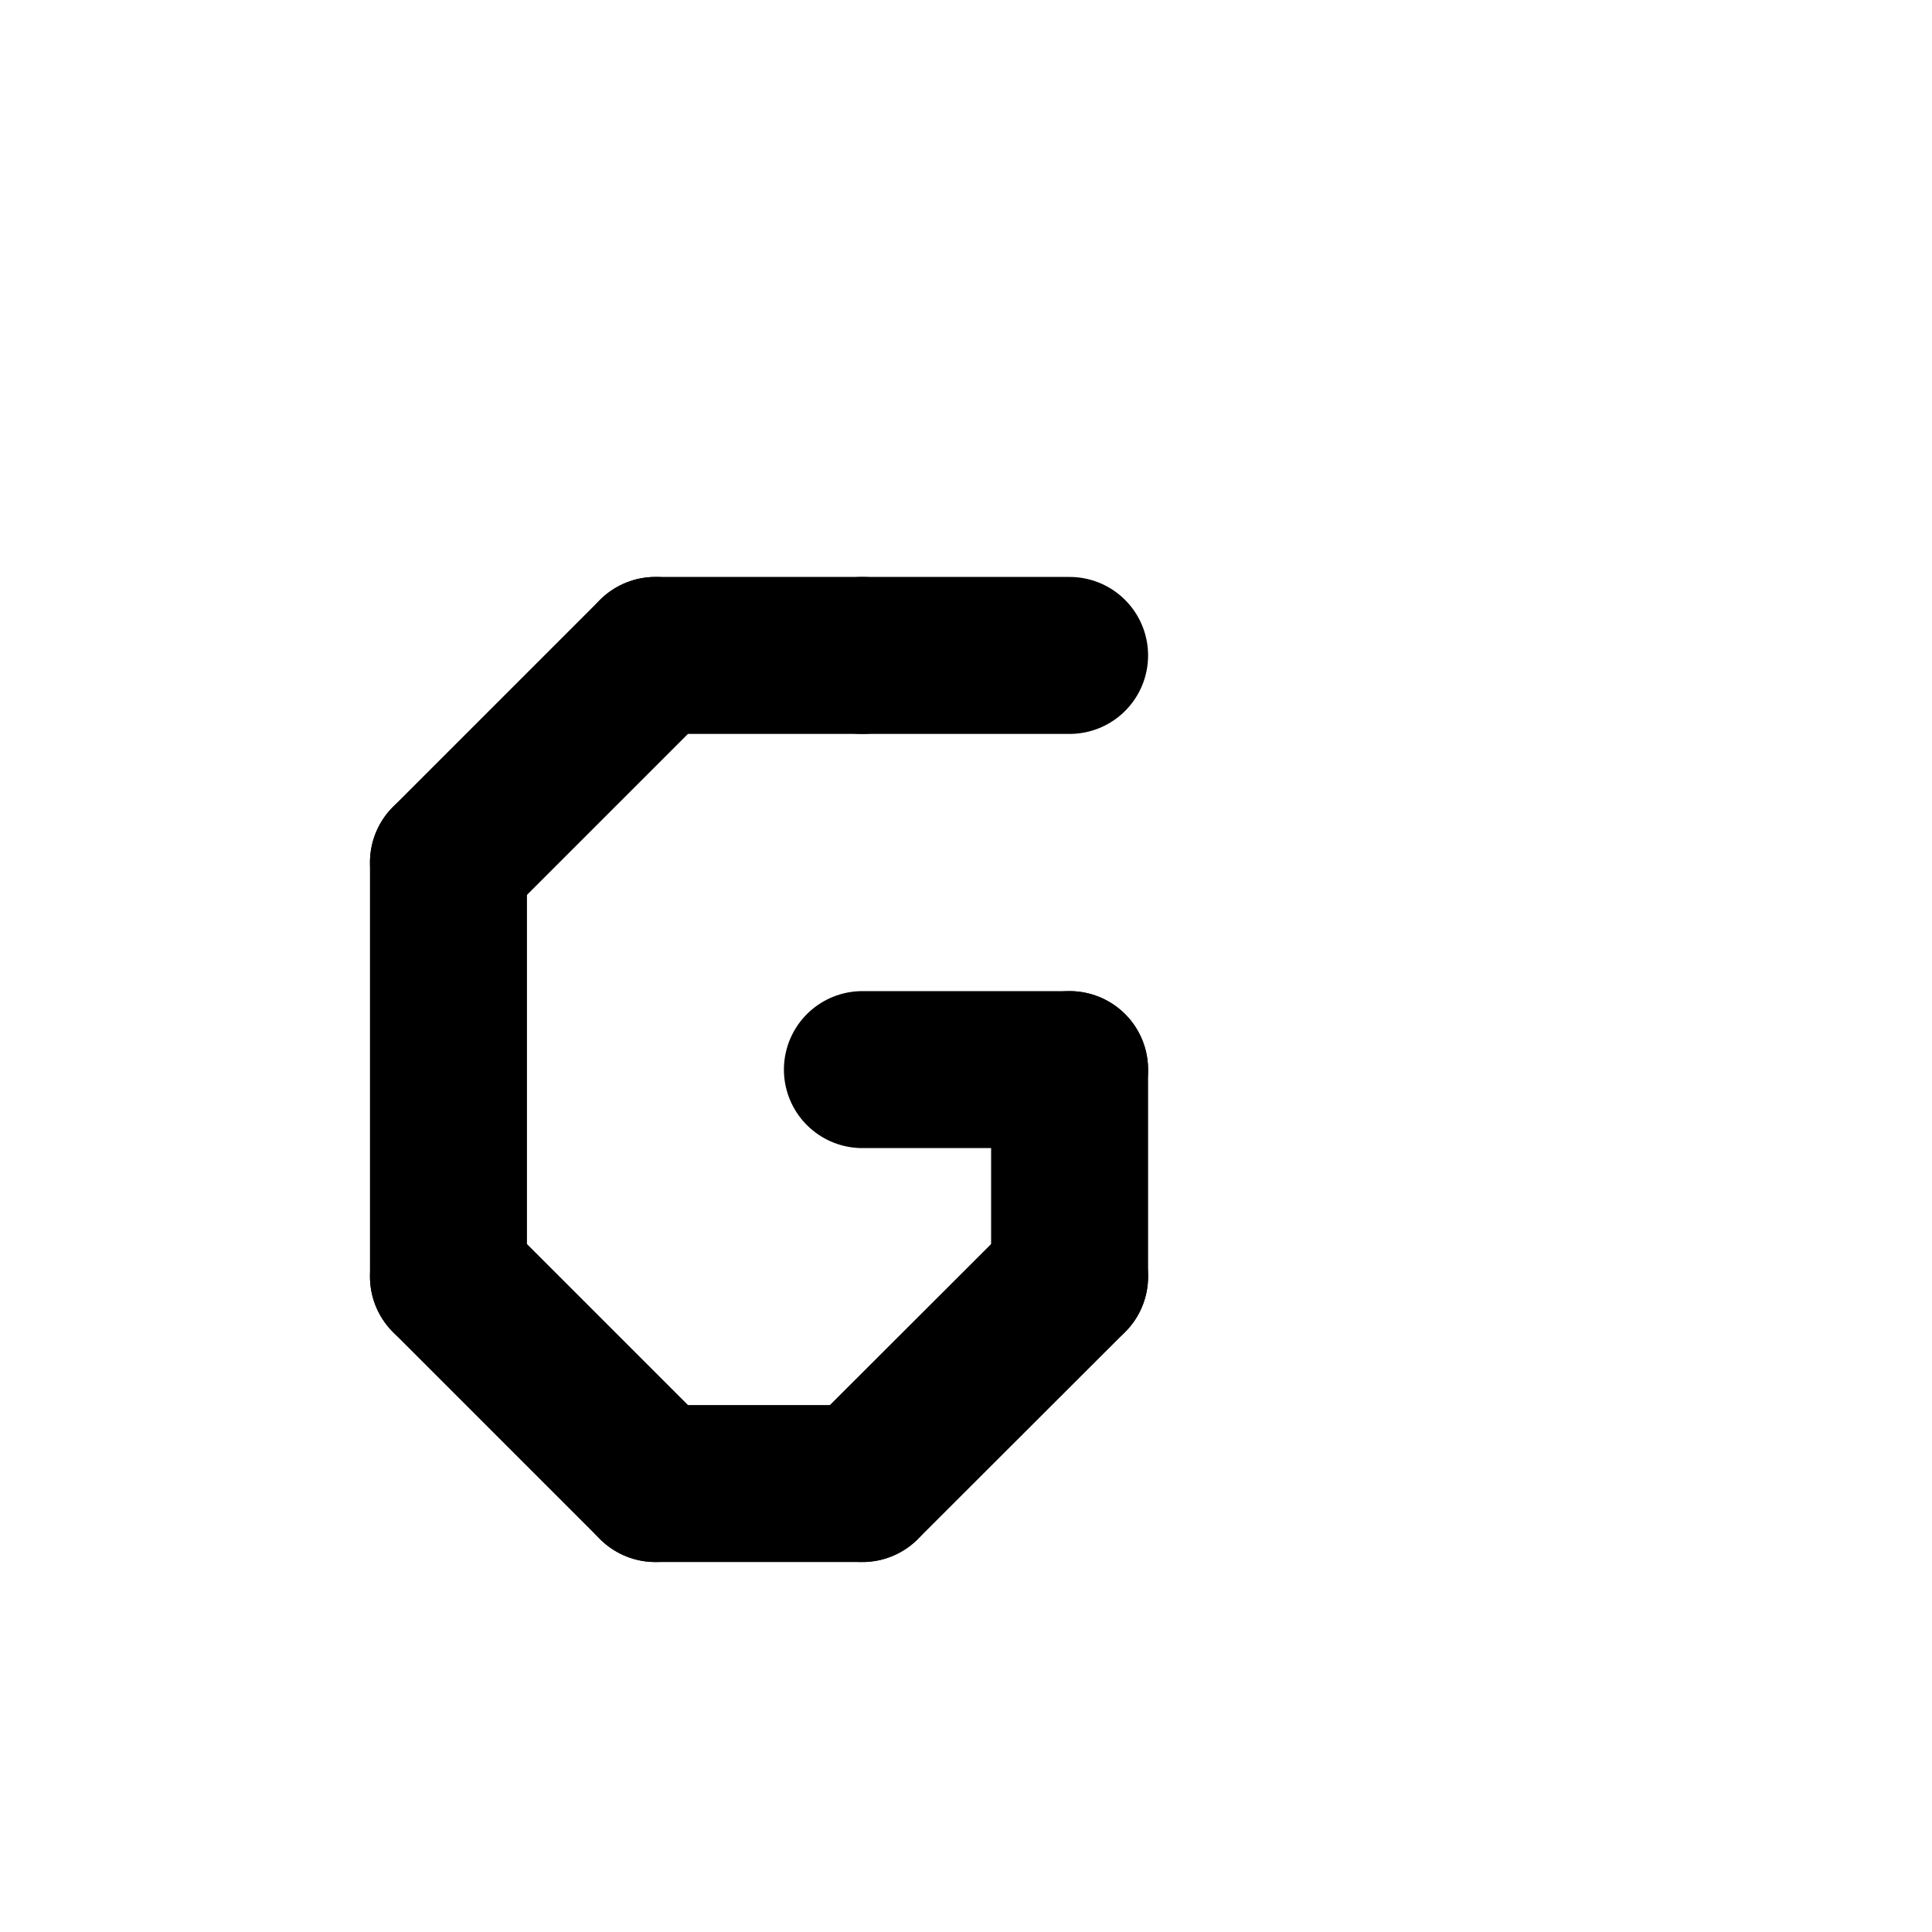
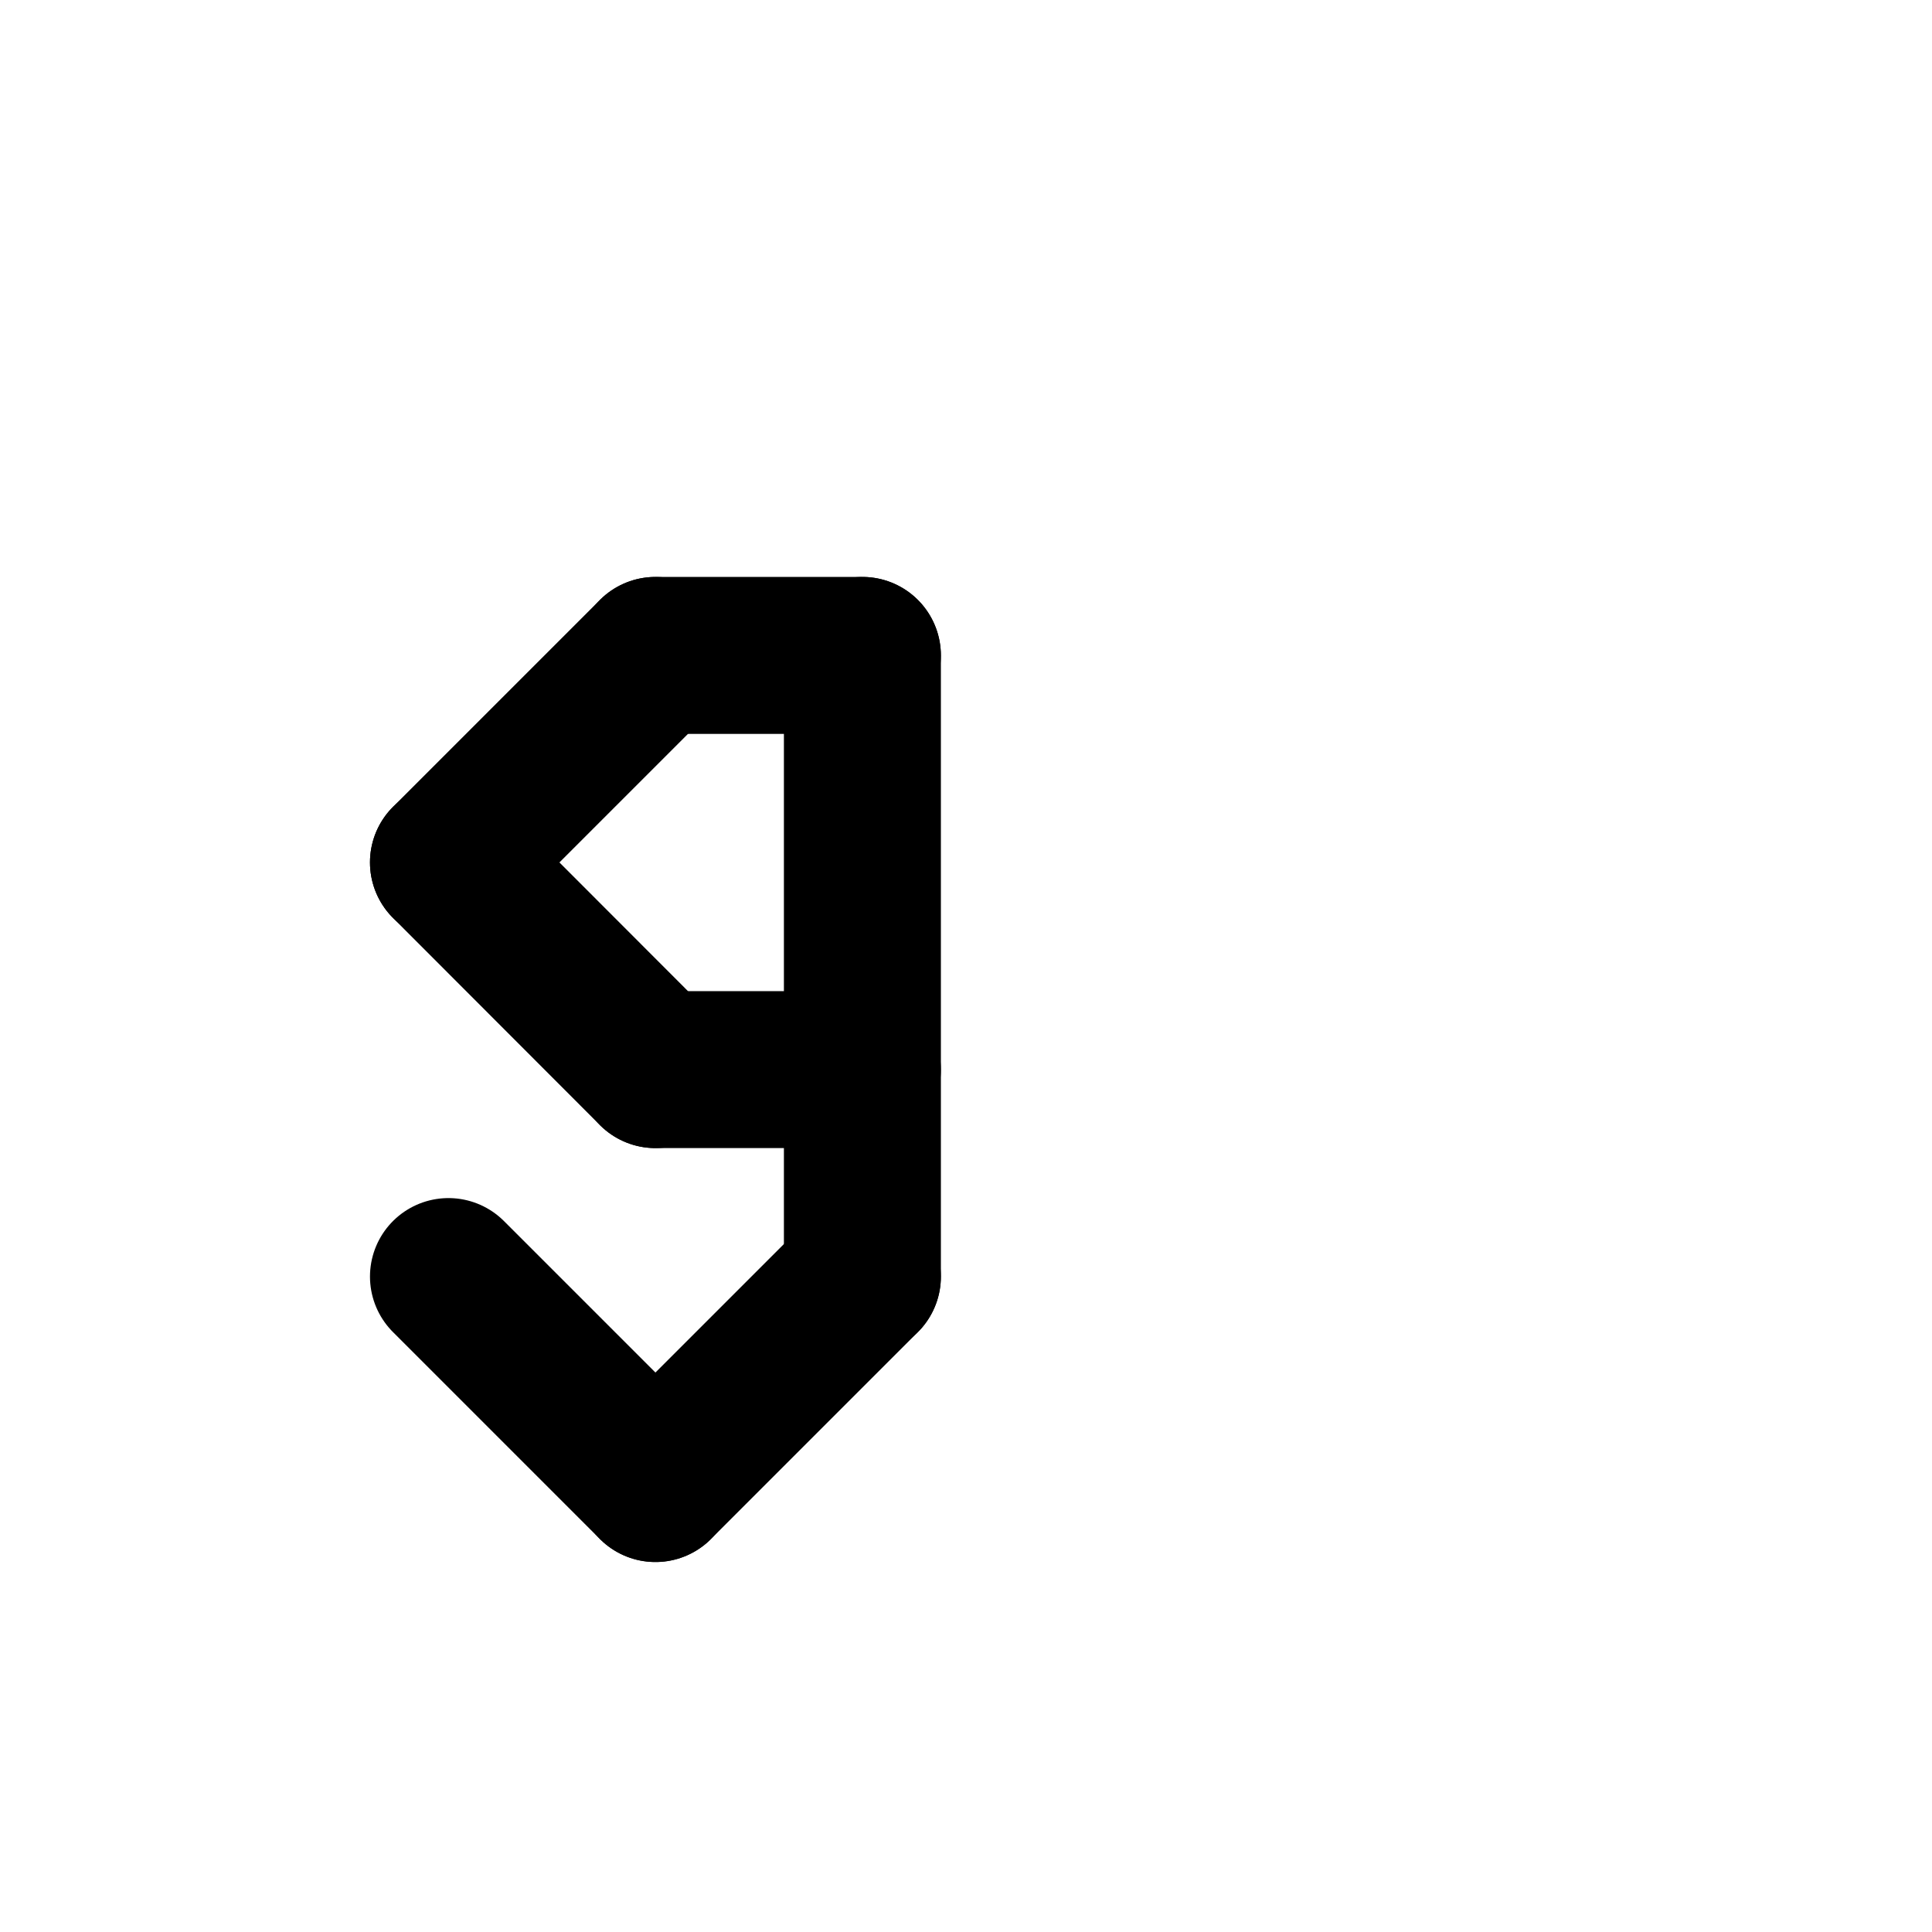
<svg xmlns="http://www.w3.org/2000/svg" viewBox="0 0 8 8" width="8" height="8">
  <rect width="8" height="8" fill="#ffffff" />
  <g fill="none" stroke="#000000" stroke-width="0.65" stroke-linecap="round">
-     <line x1="3.571" y1="2.714" x2="2.714" y2="2.714" />
-     <line x1="2.714" y1="2.714" x2="1.857" y2="3.571" />
-     <line x1="1.857" y1="3.571" x2="1.857" y2="5.286" />
-     <line x1="1.857" y1="5.286" x2="2.714" y2="6.143" />
-     <line x1="2.714" y1="6.143" x2="3.571" y2="6.143" />
-     <line x1="3.571" y1="6.143" x2="4.429" y2="5.286" />
-     <line x1="4.429" y1="5.286" x2="4.429" y2="4.429" />
-     <line x1="4.429" y1="4.429" x2="3.571" y2="4.429" />
-     <line x1="3.571" y1="2.714" x2="4.429" y2="2.714" />
+     <line x1="2.714" y1="4.429" x2="1.857" y2="3.571" />
+     <line x1="1.857" y1="3.571" x2="2.714" y2="2.714" />
+     <line x1="2.714" y1="2.714" x2="3.571" y2="2.714" />
+     <line x1="2.714" y1="4.429" x2="3.571" y2="4.429" />
+     <line x1="3.571" y1="2.714" x2="3.571" y2="5.286" />
+     <line x1="3.571" y1="5.286" x2="2.714" y2="6.143" />
+     <line x1="2.714" y1="6.143" x2="1.857" y2="5.286" />
  </g>
</svg>
